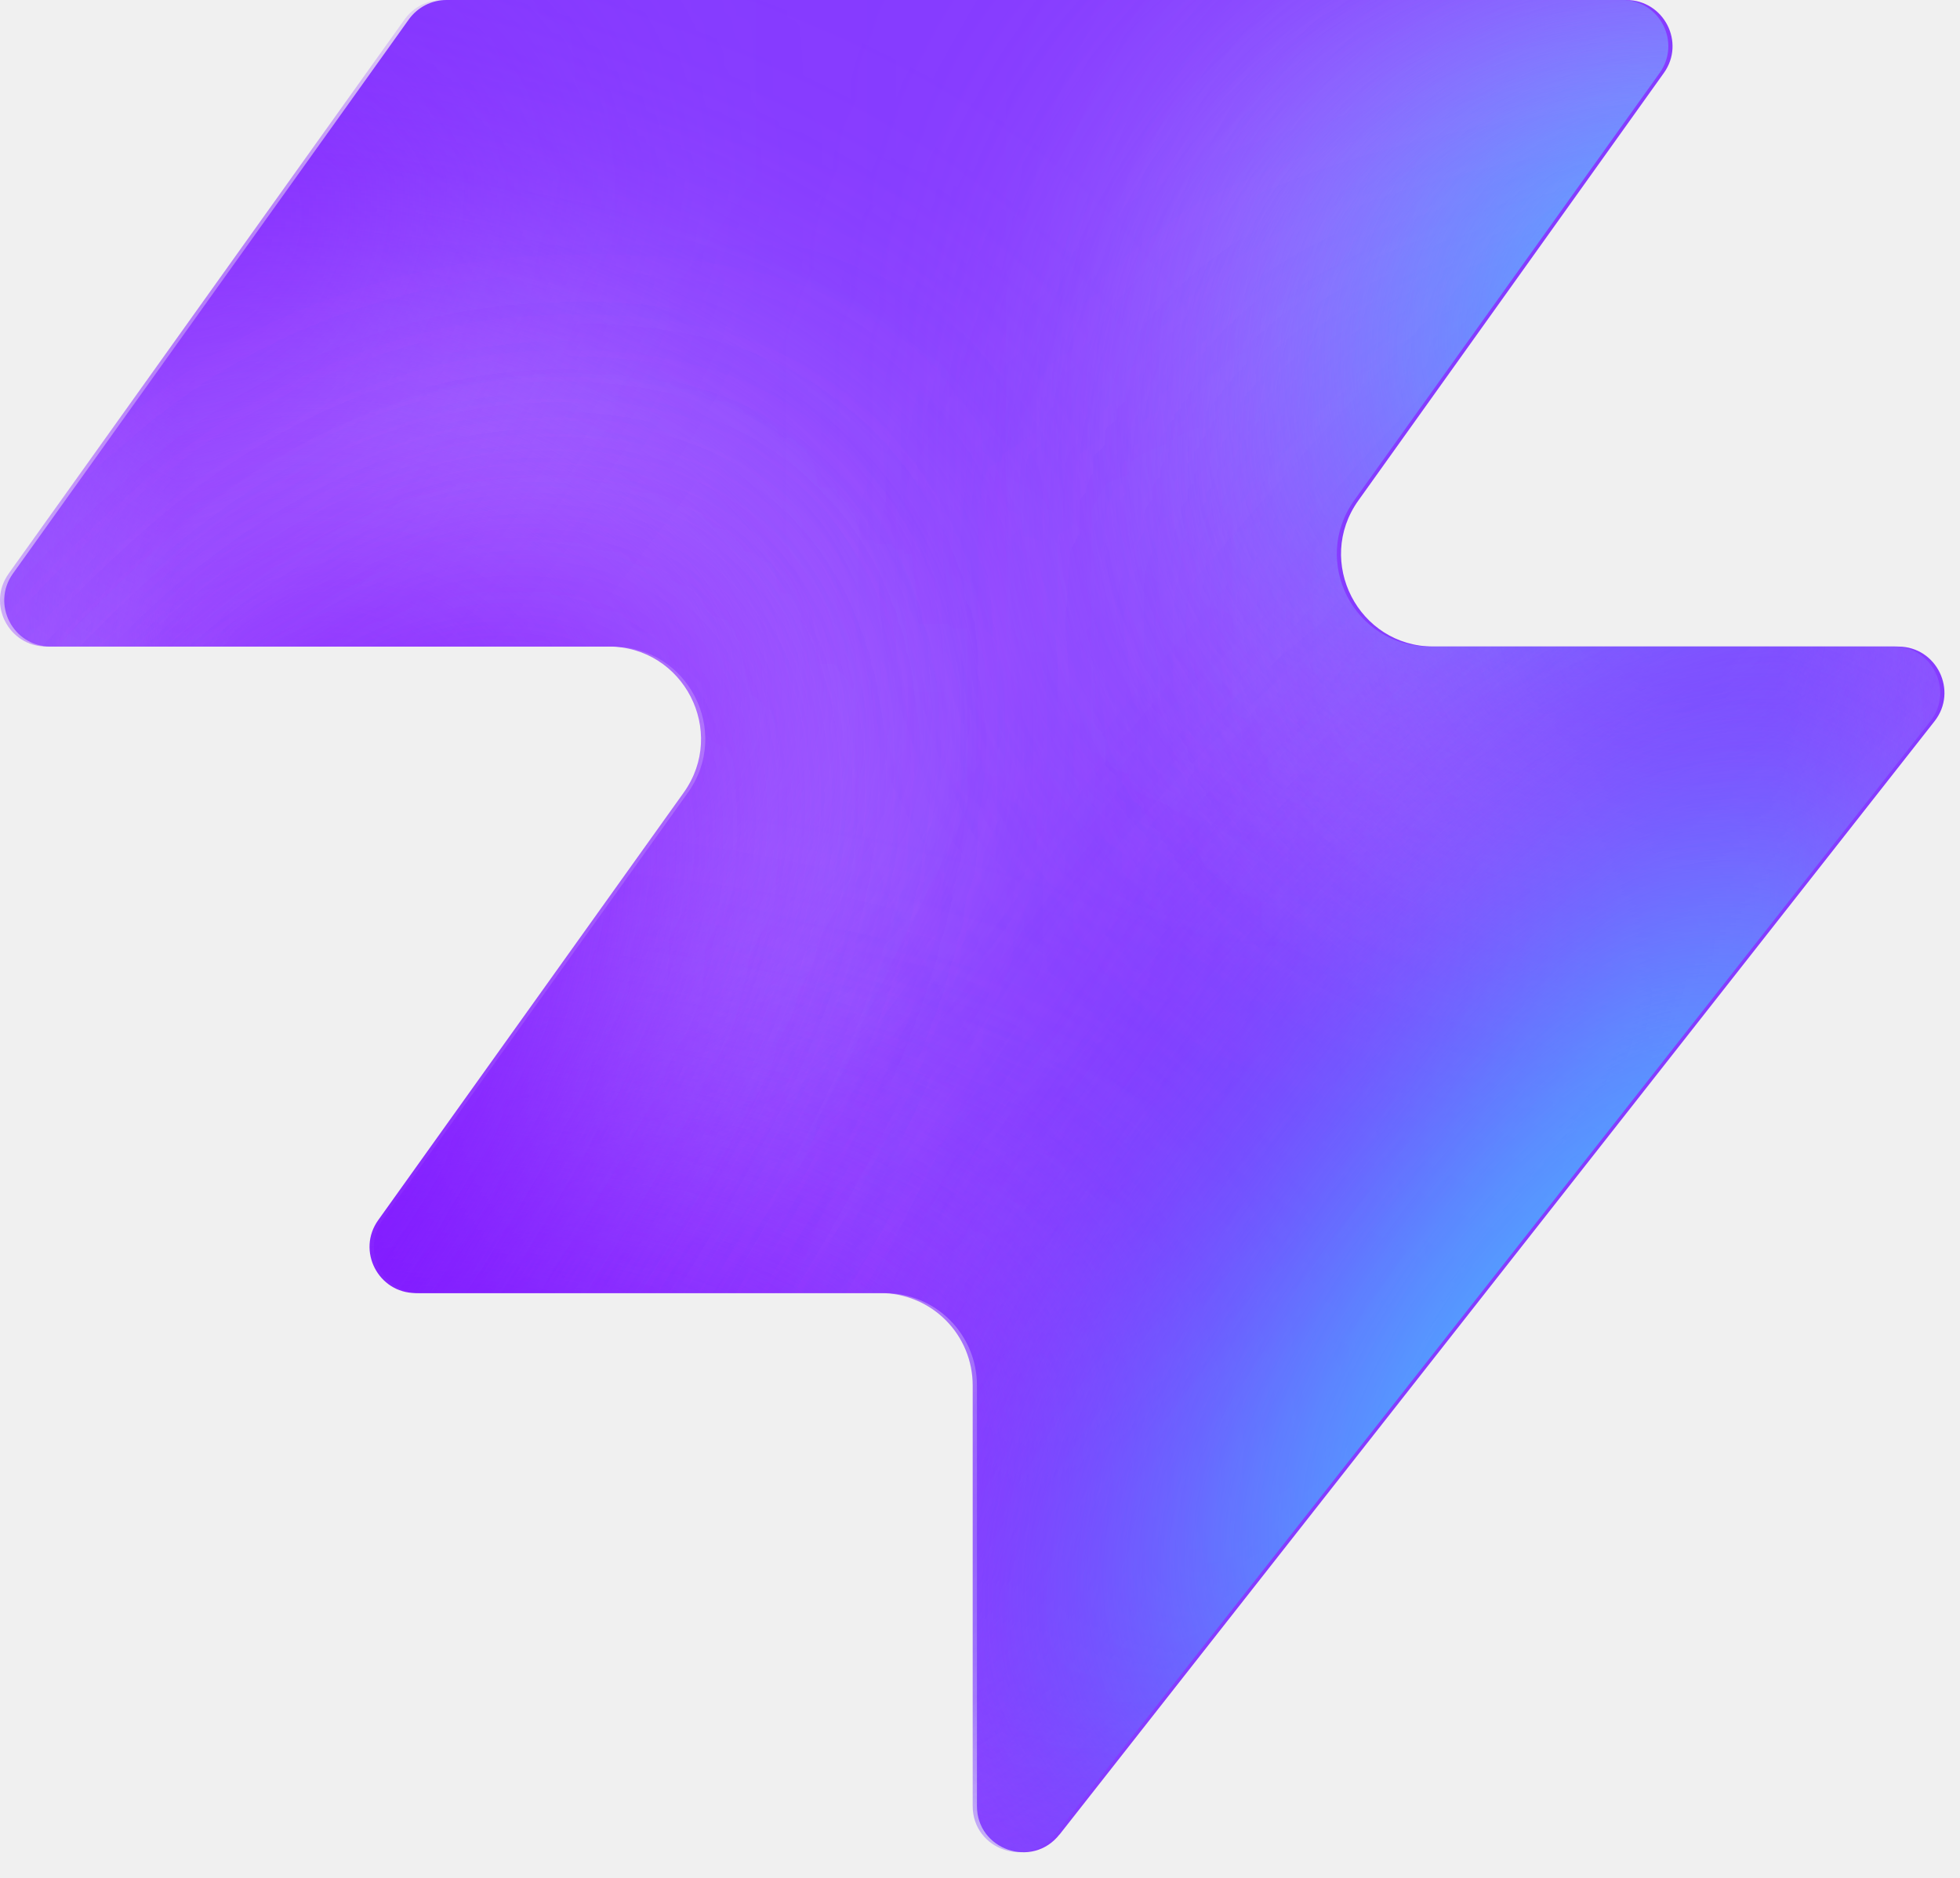
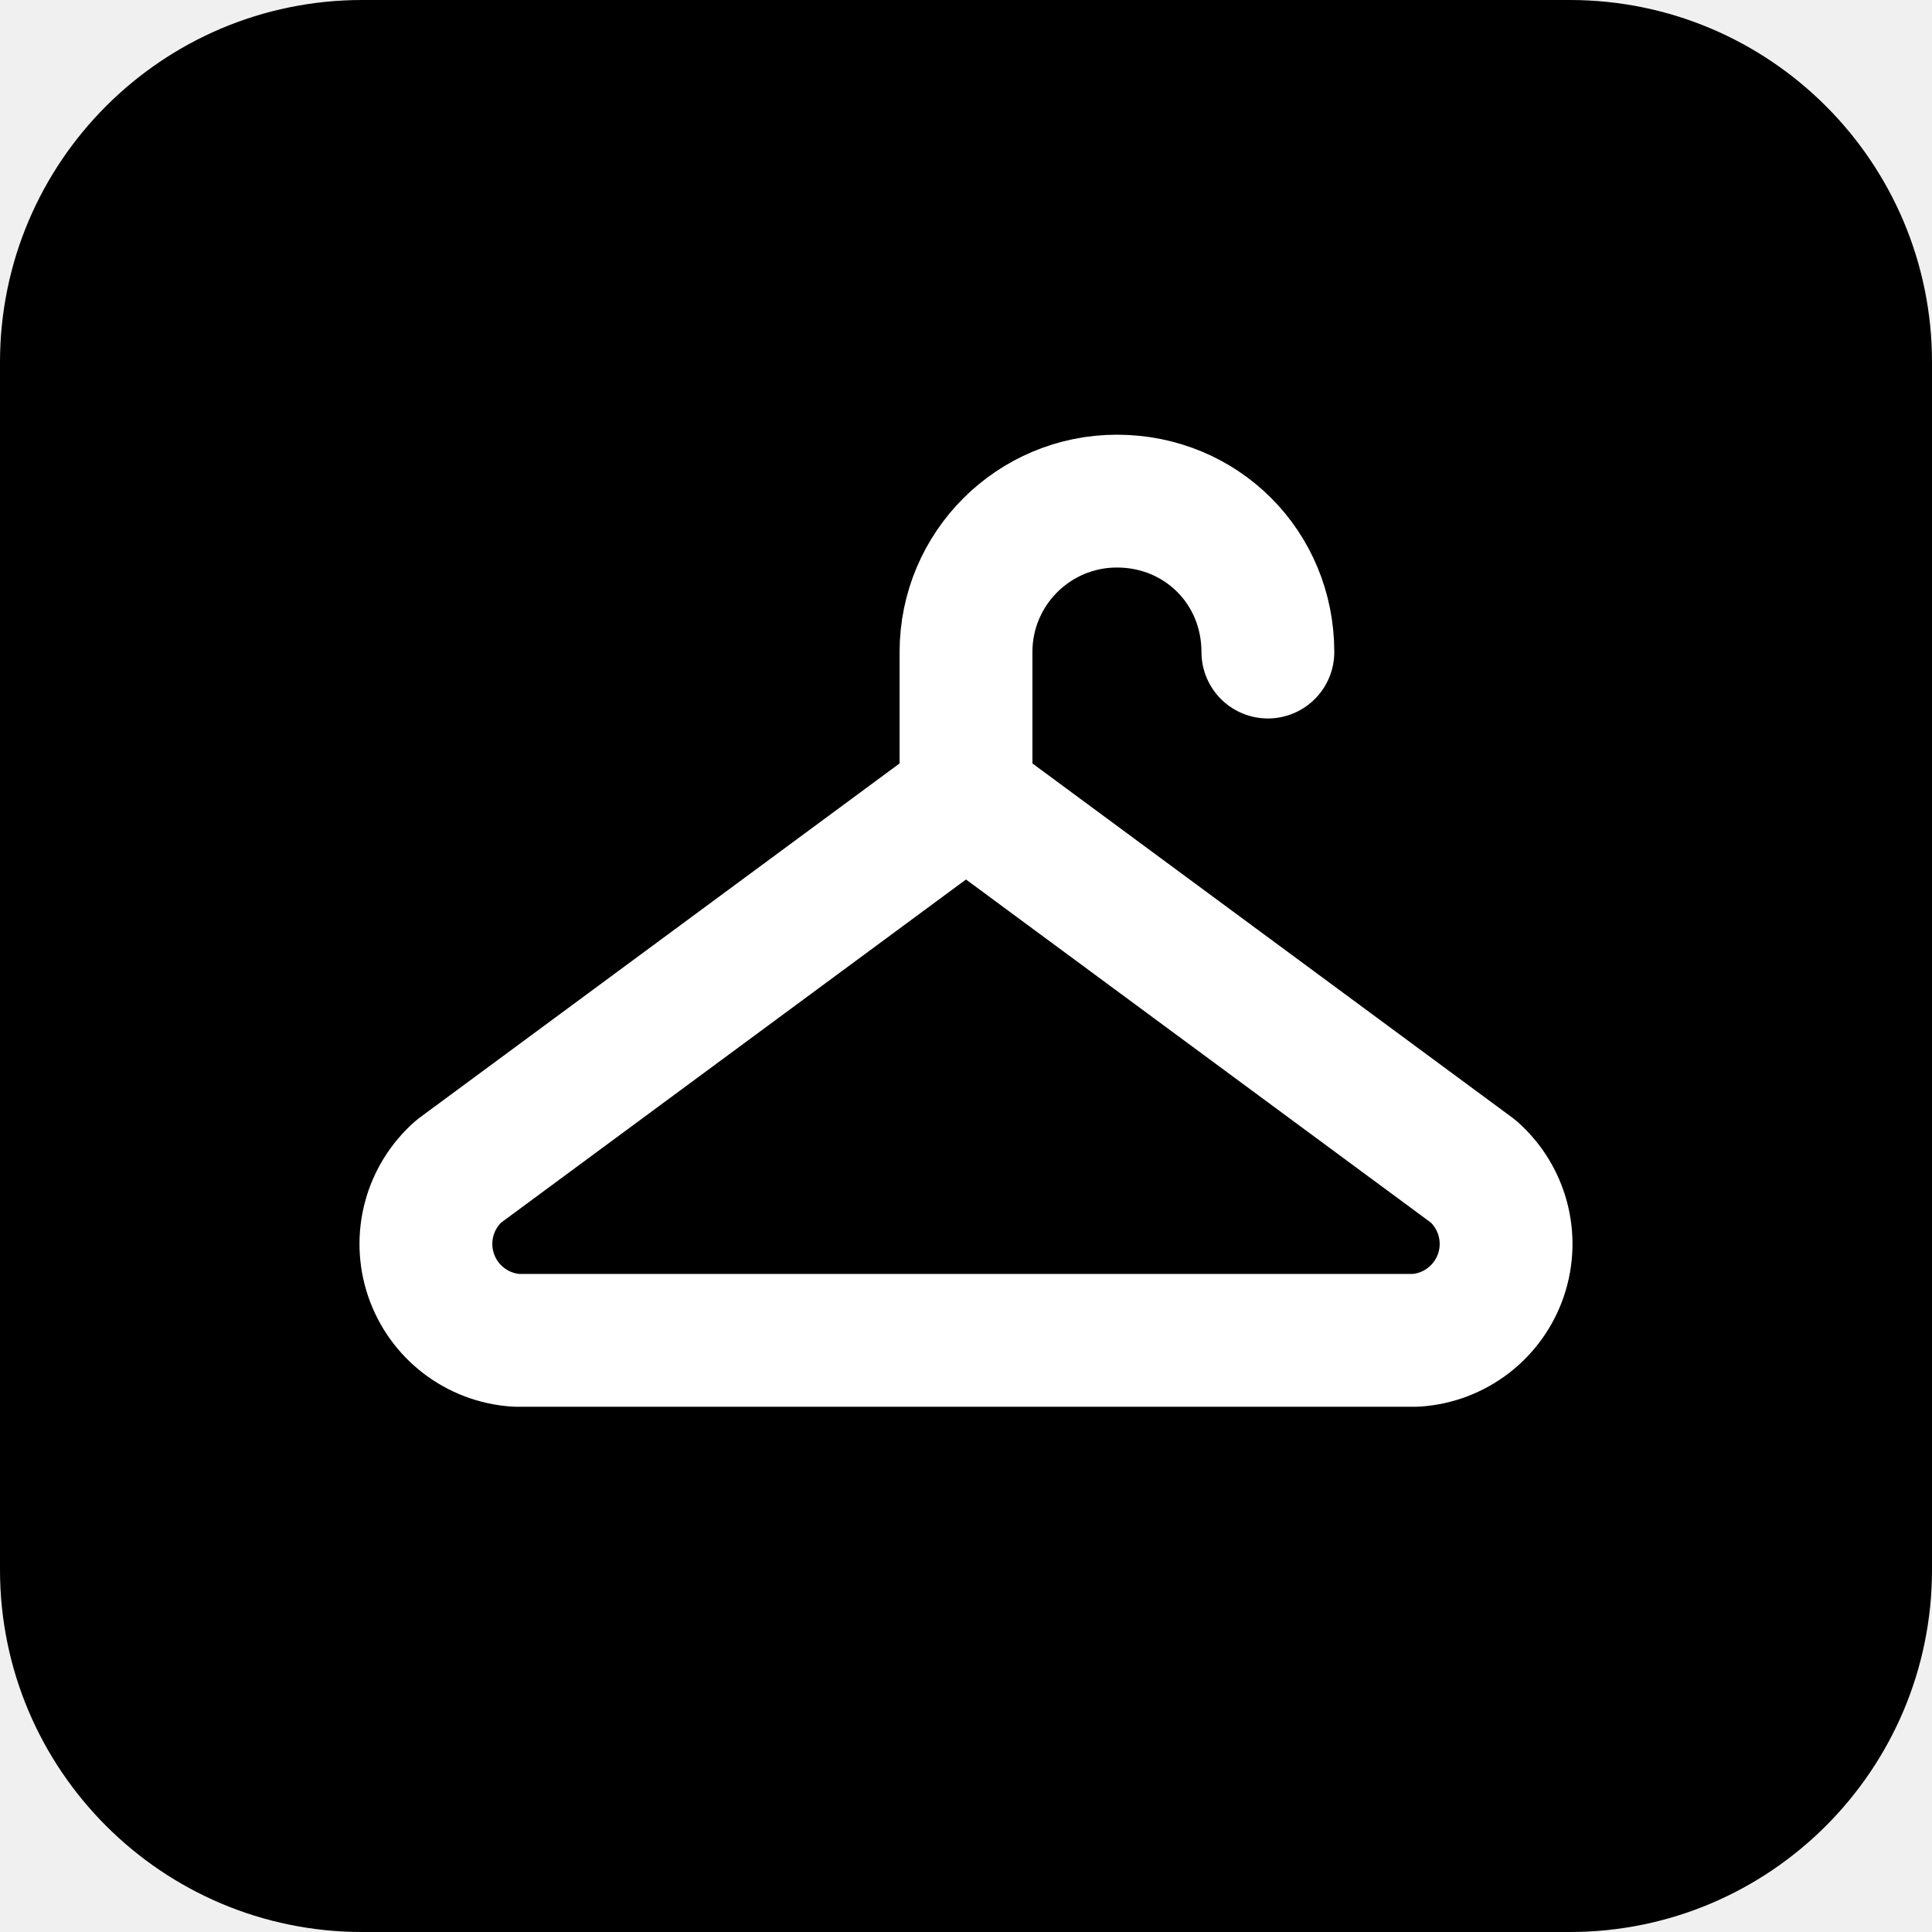
- <svg xmlns="http://www.w3.org/2000/svg" width="48" height="46" fill="none" viewBox="0 0 48 46">
-   <path fill="#863bff" d="M25.946 44.938c-.664.845-2.021.375-2.021-.698V33.937a2.26 2.26 0 0 0-2.262-2.262H10.287c-.92 0-1.456-1.04-.92-1.788l7.48-10.471c1.07-1.497 0-3.578-1.842-3.578H1.237c-.92 0-1.456-1.04-.92-1.788L10.013.474c.214-.297.556-.474.92-.474h28.894c.92 0 1.456 1.04.92 1.788l-7.48 10.471c-1.07 1.498 0 3.579 1.842 3.579h11.377c.943 0 1.473 1.088.89 1.83L25.947 44.94z" style="fill:#863bff;fill:color(display-p3 .525 .23 1);fill-opacity:1" />
-   <mask id="a" width="48" height="46" x="0" y="0" maskUnits="userSpaceOnUse" style="mask-type:alpha">
-     <path fill="#000" d="M25.842 44.938c-.664.844-2.021.375-2.021-.698V33.937a2.26 2.26 0 0 0-2.262-2.262H10.183c-.92 0-1.456-1.04-.92-1.788l7.48-10.471c1.07-1.498 0-3.579-1.842-3.579H1.133c-.92 0-1.456-1.04-.92-1.787L9.91.473c.214-.297.556-.474.92-.474h28.894c.92 0 1.456 1.04.92 1.788l-7.48 10.471c-1.07 1.498 0 3.578 1.842 3.578h11.377c.943 0 1.473 1.088.89 1.832L25.843 44.94z" style="fill:#000;fill-opacity:1" />
-   </mask>
-   <g mask="url(#a)">
-     <g filter="url(#b)">
-       <ellipse cx="5.508" cy="14.704" fill="#ede6ff" rx="5.508" ry="14.704" style="fill:#ede6ff;fill:color(display-p3 .927 .903 1);fill-opacity:1" transform="matrix(.00324 1 1 -.00324 -4.47 31.516)" />
-     </g>
-     <g filter="url(#c)">
-       <ellipse cx="10.399" cy="29.851" fill="#ede6ff" rx="10.399" ry="29.851" style="fill:#ede6ff;fill:color(display-p3 .927 .903 1);fill-opacity:1" transform="matrix(.00324 1 1 -.00324 -39.328 7.883)" />
-     </g>
-     <g filter="url(#d)">
-       <ellipse cx="5.508" cy="30.487" fill="#7e14ff" rx="5.508" ry="30.487" style="fill:#7e14ff;fill:color(display-p3 .492 .077 1);fill-opacity:1" transform="rotate(89.814 -25.913 -14.639)scale(1 -1)" />
-     </g>
-     <g filter="url(#e)">
-       <ellipse cx="5.508" cy="30.599" fill="#7e14ff" rx="5.508" ry="30.599" style="fill:#7e14ff;fill:color(display-p3 .492 .077 1);fill-opacity:1" transform="rotate(89.814 -32.644 -3.334)scale(1 -1)" />
-     </g>
-     <g filter="url(#f)">
-       <ellipse cx="5.508" cy="30.599" fill="#7e14ff" rx="5.508" ry="30.599" style="fill:#7e14ff;fill:color(display-p3 .492 .077 1);fill-opacity:1" transform="matrix(.00324 1 1 -.00324 -34.34 30.47)" />
-     </g>
-     <g filter="url(#g)">
-       <ellipse cx="14.072" cy="22.078" fill="#ede6ff" rx="14.072" ry="22.078" style="fill:#ede6ff;fill:color(display-p3 .927 .903 1);fill-opacity:1" transform="rotate(93.35 24.506 48.493)scale(-1 1)" />
-     </g>
-     <g filter="url(#h)">
-       <ellipse cx="3.47" cy="21.501" fill="#7e14ff" rx="3.47" ry="21.501" style="fill:#7e14ff;fill:color(display-p3 .492 .077 1);fill-opacity:1" transform="rotate(89.009 28.708 47.59)scale(-1 1)" />
-     </g>
-     <g filter="url(#i)">
-       <ellipse cx="3.47" cy="21.501" fill="#7e14ff" rx="3.47" ry="21.501" style="fill:#7e14ff;fill:color(display-p3 .492 .077 1);fill-opacity:1" transform="rotate(89.009 28.708 47.59)scale(-1 1)" />
-     </g>
-     <g filter="url(#j)">
-       <ellipse cx=".387" cy="8.972" fill="#7e14ff" rx="4.407" ry="29.108" style="fill:#7e14ff;fill:color(display-p3 .492 .077 1);fill-opacity:1" transform="rotate(39.51 .387 8.972)" />
-     </g>
-     <g filter="url(#k)">
-       <ellipse cx="47.523" cy="-6.092" fill="#7e14ff" rx="4.407" ry="29.108" style="fill:#7e14ff;fill:color(display-p3 .492 .077 1);fill-opacity:1" transform="rotate(37.892 47.523 -6.092)" />
-     </g>
-     <g filter="url(#l)">
-       <ellipse cx="41.412" cy="6.333" fill="#47bfff" rx="5.971" ry="9.665" style="fill:#47bfff;fill:color(display-p3 .28 .748 1);fill-opacity:1" transform="rotate(37.892 41.412 6.333)" />
-     </g>
-     <g filter="url(#m)">
-       <ellipse cx="-1.879" cy="38.332" fill="#7e14ff" rx="4.407" ry="29.108" style="fill:#7e14ff;fill:color(display-p3 .492 .077 1);fill-opacity:1" transform="rotate(37.892 -1.88 38.332)" />
-     </g>
-     <g filter="url(#n)">
-       <ellipse cx="-1.879" cy="38.332" fill="#7e14ff" rx="4.407" ry="29.108" style="fill:#7e14ff;fill:color(display-p3 .492 .077 1);fill-opacity:1" transform="rotate(37.892 -1.88 38.332)" />
-     </g>
-     <g filter="url(#o)">
-       <ellipse cx="35.651" cy="29.907" fill="#7e14ff" rx="4.407" ry="29.108" style="fill:#7e14ff;fill:color(display-p3 .492 .077 1);fill-opacity:1" transform="rotate(37.892 35.651 29.907)" />
-     </g>
-     <g filter="url(#p)">
-       <ellipse cx="38.418" cy="32.4" fill="#47bfff" rx="5.971" ry="15.297" style="fill:#47bfff;fill:color(display-p3 .28 .748 1);fill-opacity:1" transform="rotate(37.892 38.418 32.4)" />
-     </g>
+ <svg xmlns="http://www.w3.org/2000/svg" viewBox="0 0 32 32" width="32" height="32">
+   <rect width="32" height="32" rx="6" fill="#000000" />
+   <g transform="translate(4, 4)">
+     <path d="M12 9.2V6.8a2.5 2.5 0 0 1 2.5-2.5c1.4 0 2.5 1.1 2.5 2.5" fill="none" stroke="#FFFFFF" stroke-width="2.2" stroke-linecap="round" stroke-linejoin="round" />
+     <path d="M12 9.2L20.4 15.4a1.6 1.6 0 0 1-.95 2.8H4.55a1.6 1.6 0 0 1-.95-2.8L12 9.2z" fill="none" stroke="#FFFFFF" stroke-width="2.2" stroke-linecap="round" stroke-linejoin="round" />
  </g>
-   <defs>
-     <filter id="b" width="60.045" height="41.654" x="-19.77" y="16.149" color-interpolation-filters="sRGB" filterUnits="userSpaceOnUse">
-       <feFlood flood-opacity="0" result="BackgroundImageFix" />
-       <feBlend in="SourceGraphic" in2="BackgroundImageFix" result="shape" />
-       <feGaussianBlur result="effect1_foregroundBlur_2002_17158" stdDeviation="7.659" />
-     </filter>
-     <filter id="c" width="90.34" height="51.437" x="-54.613" y="-7.533" color-interpolation-filters="sRGB" filterUnits="userSpaceOnUse">
-       <feFlood flood-opacity="0" result="BackgroundImageFix" />
-       <feBlend in="SourceGraphic" in2="BackgroundImageFix" result="shape" />
-       <feGaussianBlur result="effect1_foregroundBlur_2002_17158" stdDeviation="7.659" />
-     </filter>
-     <filter id="d" width="79.355" height="29.4" x="-49.64" y="2.03" color-interpolation-filters="sRGB" filterUnits="userSpaceOnUse">
-       <feFlood flood-opacity="0" result="BackgroundImageFix" />
-       <feBlend in="SourceGraphic" in2="BackgroundImageFix" result="shape" />
-       <feGaussianBlur result="effect1_foregroundBlur_2002_17158" stdDeviation="4.596" />
-     </filter>
-     <filter id="e" width="79.579" height="29.4" x="-45.045" y="20.029" color-interpolation-filters="sRGB" filterUnits="userSpaceOnUse">
-       <feFlood flood-opacity="0" result="BackgroundImageFix" />
-       <feBlend in="SourceGraphic" in2="BackgroundImageFix" result="shape" />
-       <feGaussianBlur result="effect1_foregroundBlur_2002_17158" stdDeviation="4.596" />
-     </filter>
-     <filter id="f" width="79.579" height="29.4" x="-43.513" y="21.178" color-interpolation-filters="sRGB" filterUnits="userSpaceOnUse">
-       <feFlood flood-opacity="0" result="BackgroundImageFix" />
-       <feBlend in="SourceGraphic" in2="BackgroundImageFix" result="shape" />
-       <feGaussianBlur result="effect1_foregroundBlur_2002_17158" stdDeviation="4.596" />
-     </filter>
-     <filter id="g" width="74.749" height="58.852" x="15.756" y="-17.901" color-interpolation-filters="sRGB" filterUnits="userSpaceOnUse">
-       <feFlood flood-opacity="0" result="BackgroundImageFix" />
-       <feBlend in="SourceGraphic" in2="BackgroundImageFix" result="shape" />
-       <feGaussianBlur result="effect1_foregroundBlur_2002_17158" stdDeviation="7.659" />
-     </filter>
-     <filter id="h" width="61.377" height="25.362" x="23.548" y="2.284" color-interpolation-filters="sRGB" filterUnits="userSpaceOnUse">
-       <feFlood flood-opacity="0" result="BackgroundImageFix" />
-       <feBlend in="SourceGraphic" in2="BackgroundImageFix" result="shape" />
-       <feGaussianBlur result="effect1_foregroundBlur_2002_17158" stdDeviation="4.596" />
-     </filter>
-     <filter id="i" width="61.377" height="25.362" x="23.548" y="2.284" color-interpolation-filters="sRGB" filterUnits="userSpaceOnUse">
-       <feFlood flood-opacity="0" result="BackgroundImageFix" />
-       <feBlend in="SourceGraphic" in2="BackgroundImageFix" result="shape" />
-       <feGaussianBlur result="effect1_foregroundBlur_2002_17158" stdDeviation="4.596" />
-     </filter>
-     <filter id="j" width="56.045" height="63.649" x="-27.636" y="-22.853" color-interpolation-filters="sRGB" filterUnits="userSpaceOnUse">
-       <feFlood flood-opacity="0" result="BackgroundImageFix" />
-       <feBlend in="SourceGraphic" in2="BackgroundImageFix" result="shape" />
-       <feGaussianBlur result="effect1_foregroundBlur_2002_17158" stdDeviation="4.596" />
-     </filter>
-     <filter id="k" width="54.814" height="64.646" x="20.116" y="-38.415" color-interpolation-filters="sRGB" filterUnits="userSpaceOnUse">
-       <feFlood flood-opacity="0" result="BackgroundImageFix" />
-       <feBlend in="SourceGraphic" in2="BackgroundImageFix" result="shape" />
-       <feGaussianBlur result="effect1_foregroundBlur_2002_17158" stdDeviation="4.596" />
-     </filter>
-     <filter id="l" width="33.541" height="35.313" x="24.641" y="-11.323" color-interpolation-filters="sRGB" filterUnits="userSpaceOnUse">
-       <feFlood flood-opacity="0" result="BackgroundImageFix" />
-       <feBlend in="SourceGraphic" in2="BackgroundImageFix" result="shape" />
-       <feGaussianBlur result="effect1_foregroundBlur_2002_17158" stdDeviation="4.596" />
-     </filter>
-     <filter id="m" width="54.814" height="64.646" x="-29.286" y="6.009" color-interpolation-filters="sRGB" filterUnits="userSpaceOnUse">
-       <feFlood flood-opacity="0" result="BackgroundImageFix" />
-       <feBlend in="SourceGraphic" in2="BackgroundImageFix" result="shape" />
-       <feGaussianBlur result="effect1_foregroundBlur_2002_17158" stdDeviation="4.596" />
-     </filter>
-     <filter id="n" width="54.814" height="64.646" x="-29.286" y="6.009" color-interpolation-filters="sRGB" filterUnits="userSpaceOnUse">
-       <feFlood flood-opacity="0" result="BackgroundImageFix" />
-       <feBlend in="SourceGraphic" in2="BackgroundImageFix" result="shape" />
-       <feGaussianBlur result="effect1_foregroundBlur_2002_17158" stdDeviation="4.596" />
-     </filter>
-     <filter id="o" width="54.814" height="64.646" x="8.244" y="-2.416" color-interpolation-filters="sRGB" filterUnits="userSpaceOnUse">
-       <feFlood flood-opacity="0" result="BackgroundImageFix" />
-       <feBlend in="SourceGraphic" in2="BackgroundImageFix" result="shape" />
-       <feGaussianBlur result="effect1_foregroundBlur_2002_17158" stdDeviation="4.596" />
-     </filter>
-     <filter id="p" width="39.409" height="43.623" x="18.713" y="10.588" color-interpolation-filters="sRGB" filterUnits="userSpaceOnUse">
-       <feFlood flood-opacity="0" result="BackgroundImageFix" />
-       <feBlend in="SourceGraphic" in2="BackgroundImageFix" result="shape" />
-       <feGaussianBlur result="effect1_foregroundBlur_2002_17158" stdDeviation="4.596" />
-     </filter>
-   </defs>
</svg>
